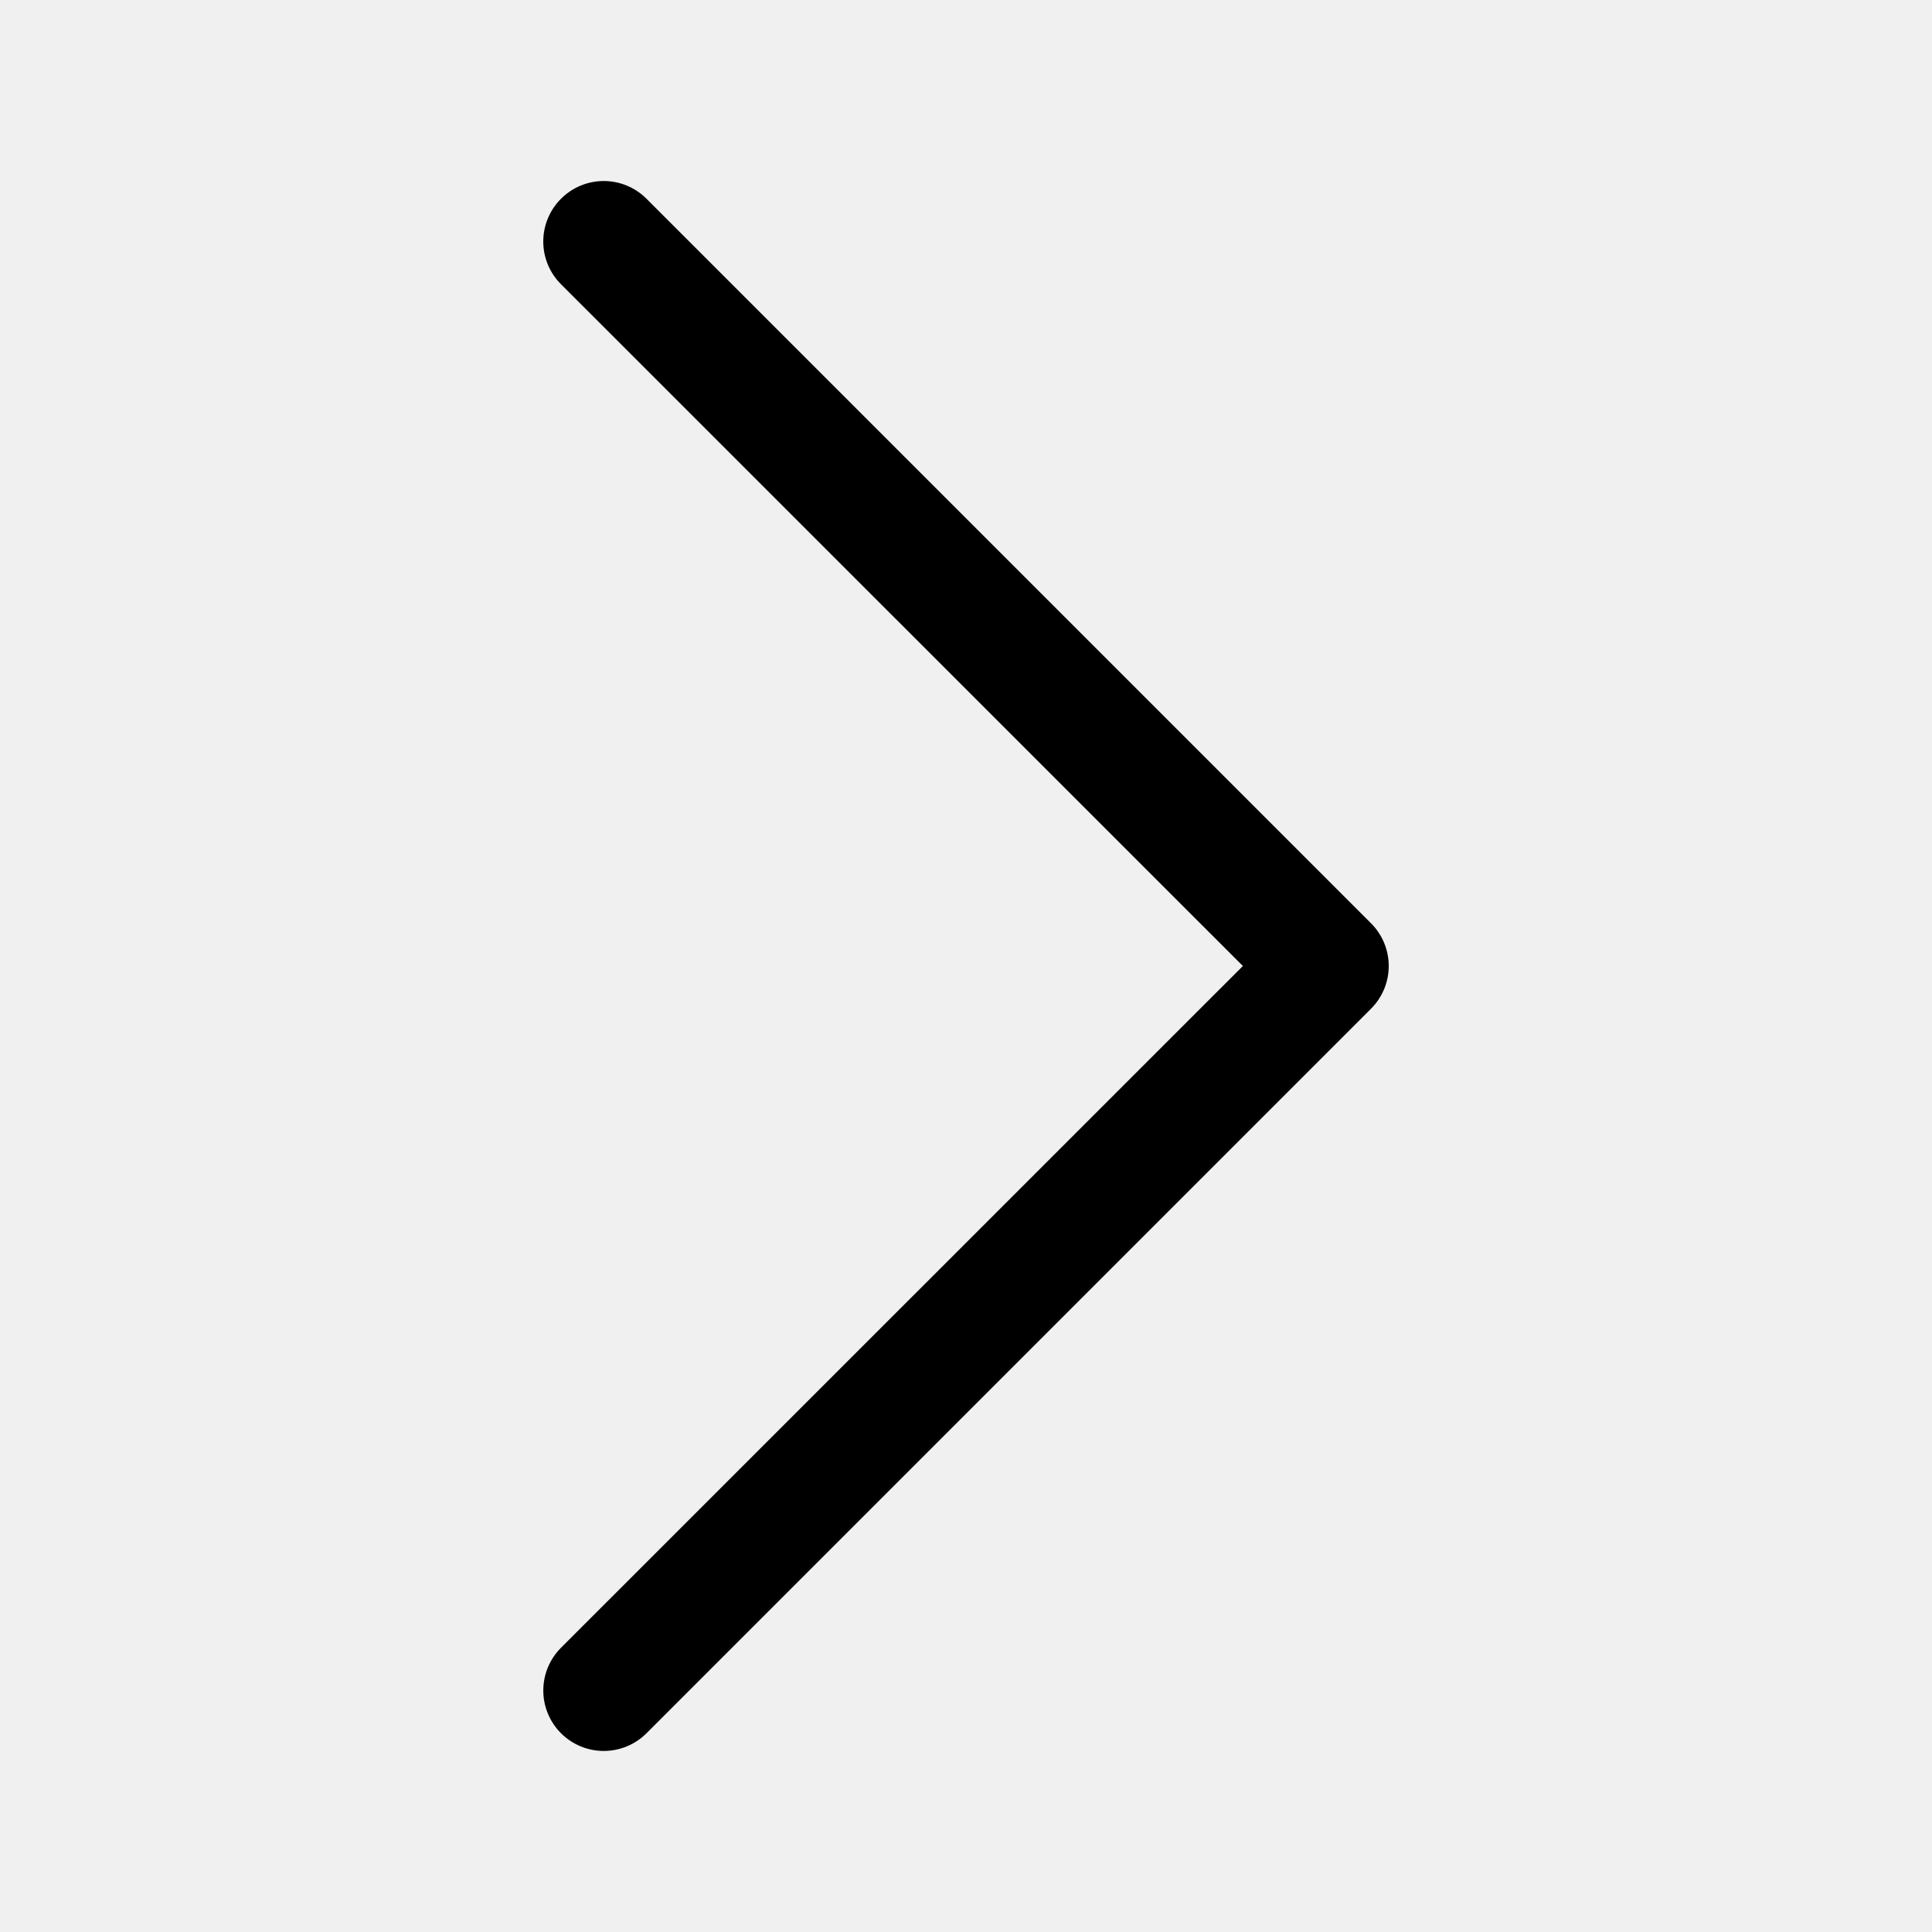
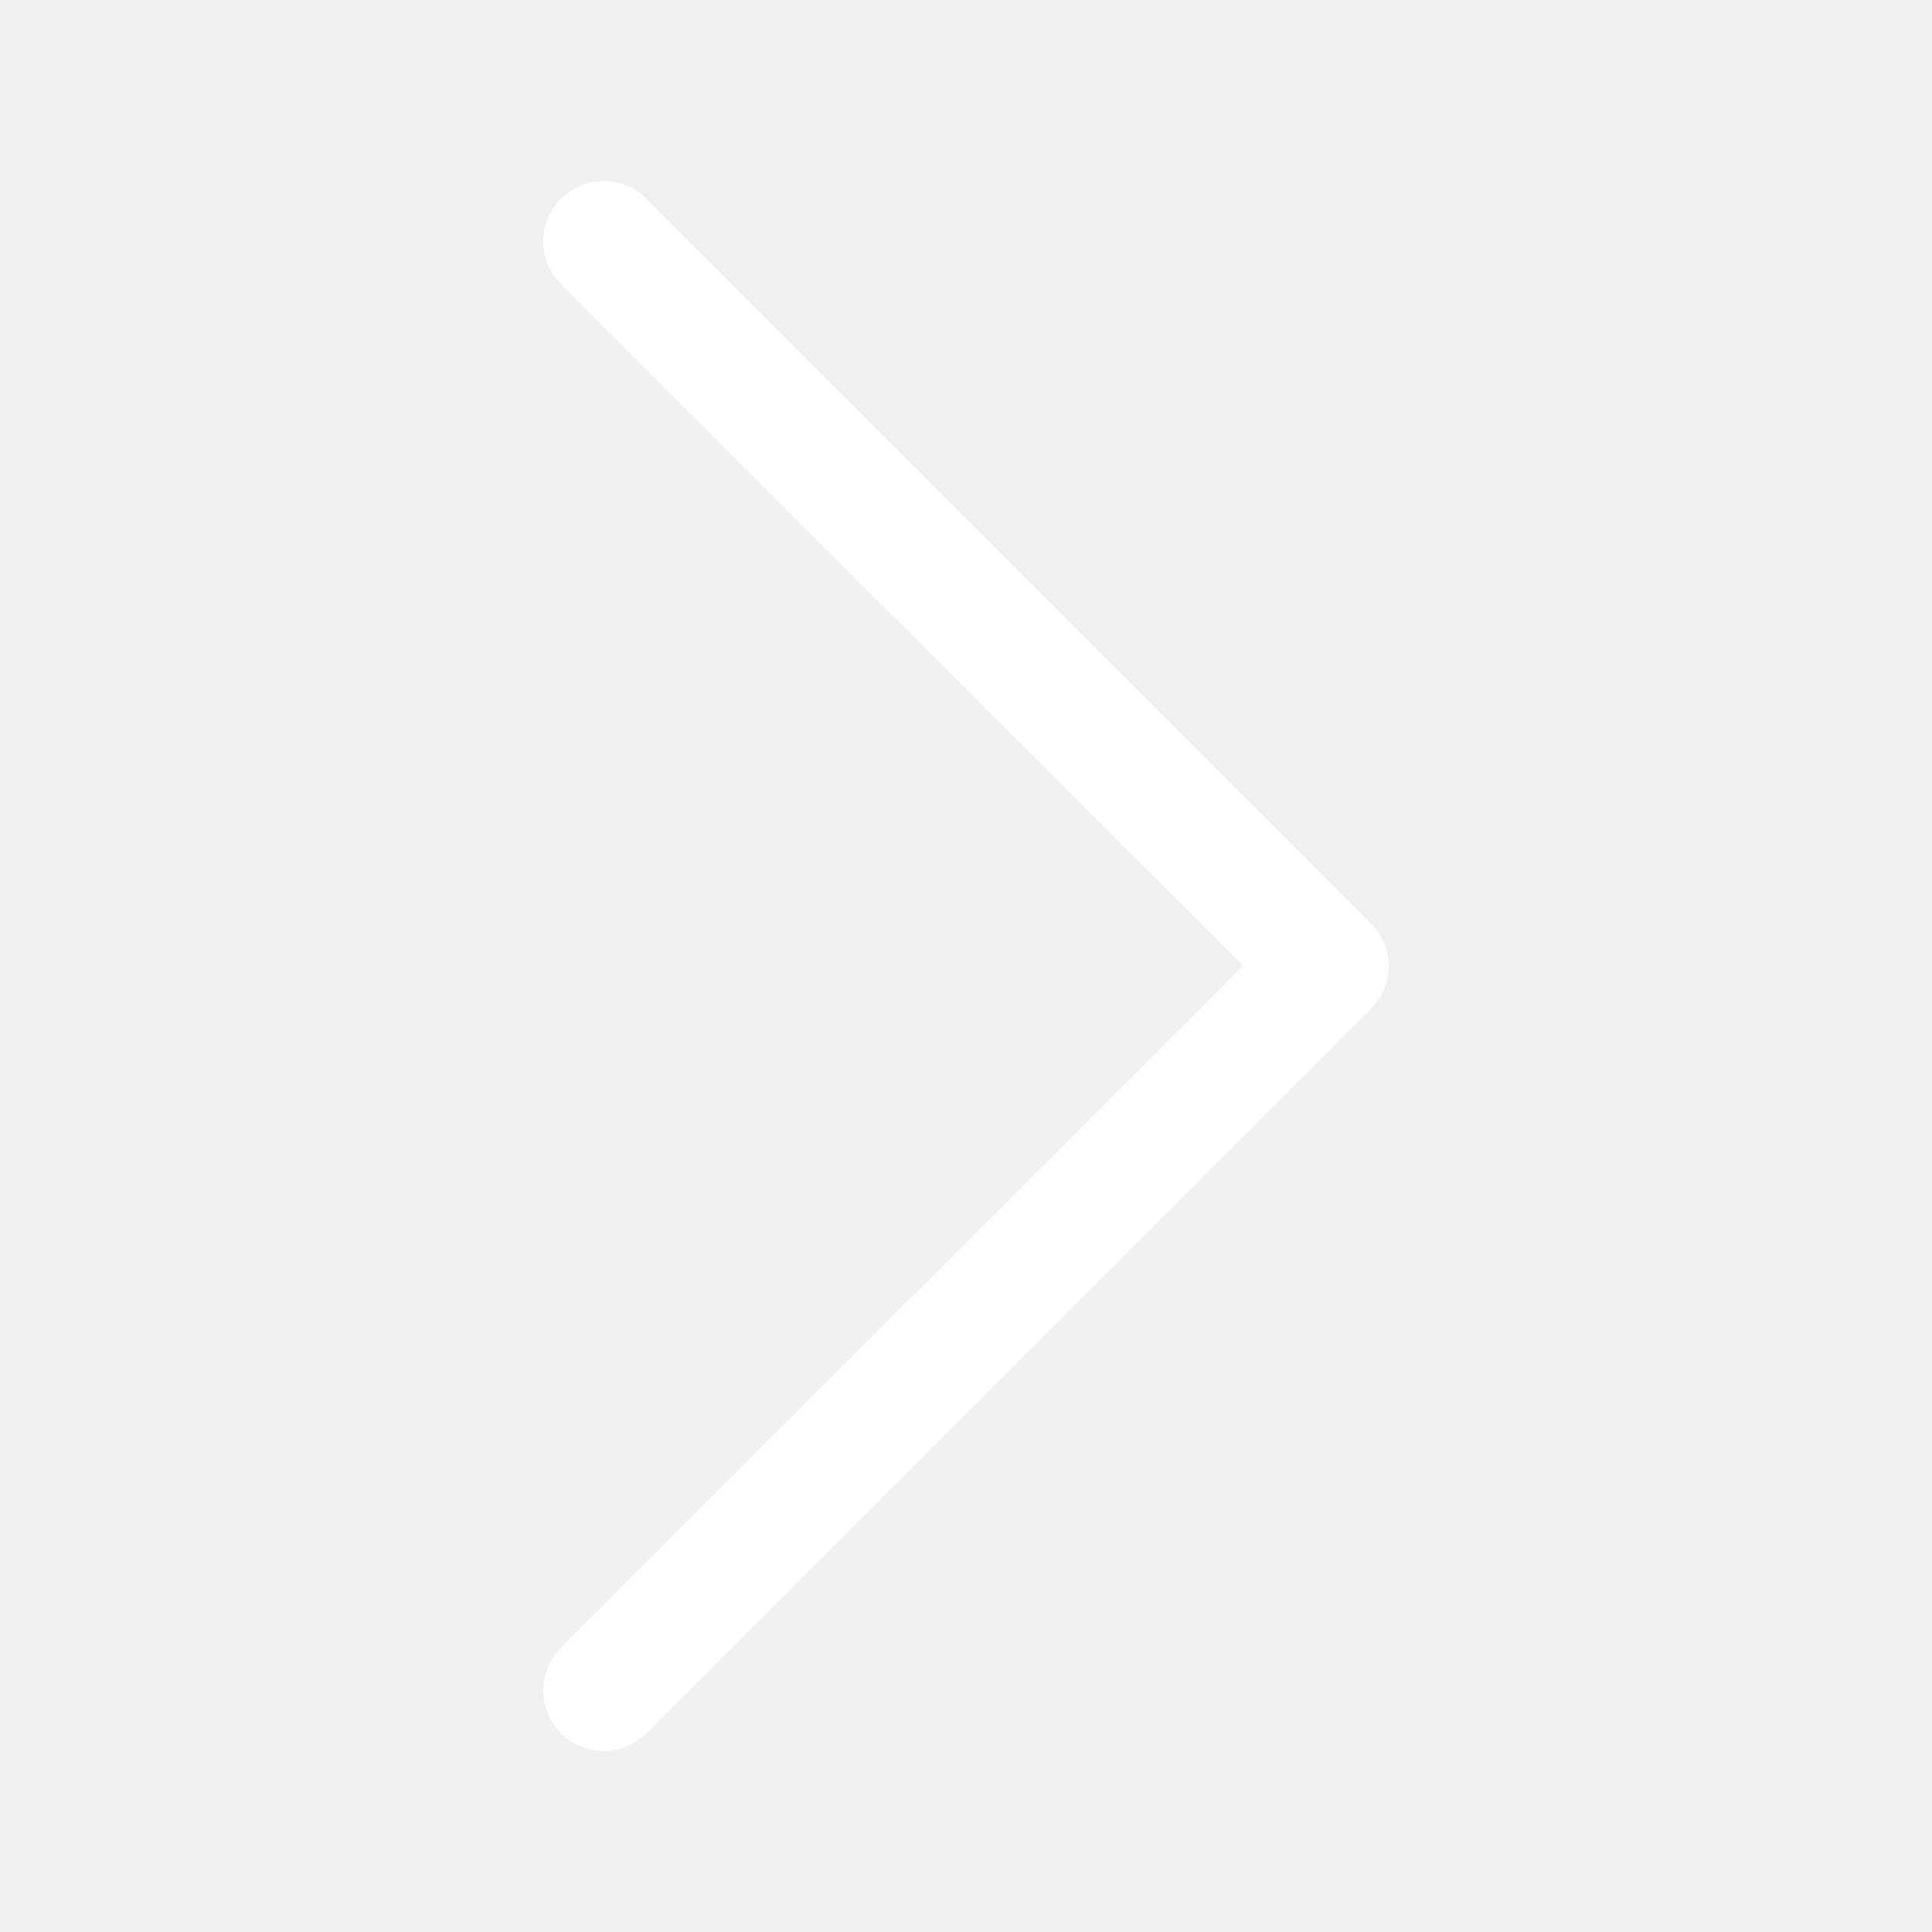
<svg xmlns="http://www.w3.org/2000/svg" width="100" height="100" viewBox="0 0 100 100" fill="none">
-   <path fill-rule="evenodd" clip-rule="evenodd" d="M29.038 10.287C29.328 9.996 29.673 9.766 30.052 9.608C30.432 9.451 30.839 9.369 31.25 9.369C31.661 9.369 32.068 9.451 32.448 9.608C32.827 9.766 33.172 9.996 33.462 10.287L70.963 47.788C71.254 48.078 71.484 48.423 71.642 48.802C71.799 49.182 71.881 49.589 71.881 50C71.881 50.411 71.799 50.818 71.642 51.198C71.484 51.577 71.254 51.922 70.963 52.212L33.462 89.713C32.876 90.299 32.08 90.629 31.25 90.629C30.42 90.629 29.624 90.299 29.038 89.713C28.451 89.126 28.121 88.33 28.121 87.5C28.121 86.67 28.451 85.874 29.038 85.287L64.331 50L29.038 14.713C28.746 14.422 28.516 14.077 28.358 13.698C28.201 13.318 28.119 12.911 28.119 12.5C28.119 12.089 28.201 11.682 28.358 11.302C28.516 10.923 28.746 10.578 29.038 10.287Z" fill="black" />
+   <path fill-rule="evenodd" clip-rule="evenodd" d="M29.038 10.287C29.328 9.996 29.673 9.766 30.052 9.608C30.432 9.451 30.839 9.369 31.25 9.369C31.661 9.369 32.068 9.451 32.448 9.608C32.827 9.766 33.172 9.996 33.462 10.287L70.963 47.788C71.254 48.078 71.484 48.423 71.642 48.802C71.799 49.182 71.881 49.589 71.881 50C71.881 50.411 71.799 50.818 71.642 51.198C71.484 51.577 71.254 51.922 70.963 52.212L33.462 89.713C32.876 90.299 32.08 90.629 31.25 90.629C30.42 90.629 29.624 90.299 29.038 89.713C28.451 89.126 28.121 88.33 28.121 87.5C28.121 86.67 28.451 85.874 29.038 85.287L64.331 50L29.038 14.713C28.746 14.422 28.516 14.077 28.358 13.698C28.201 13.318 28.119 12.911 28.119 12.5C28.119 12.089 28.201 11.682 28.358 11.302C28.516 10.923 28.746 10.578 29.038 10.287Z" fill="#FFFFFF" />
</svg>
